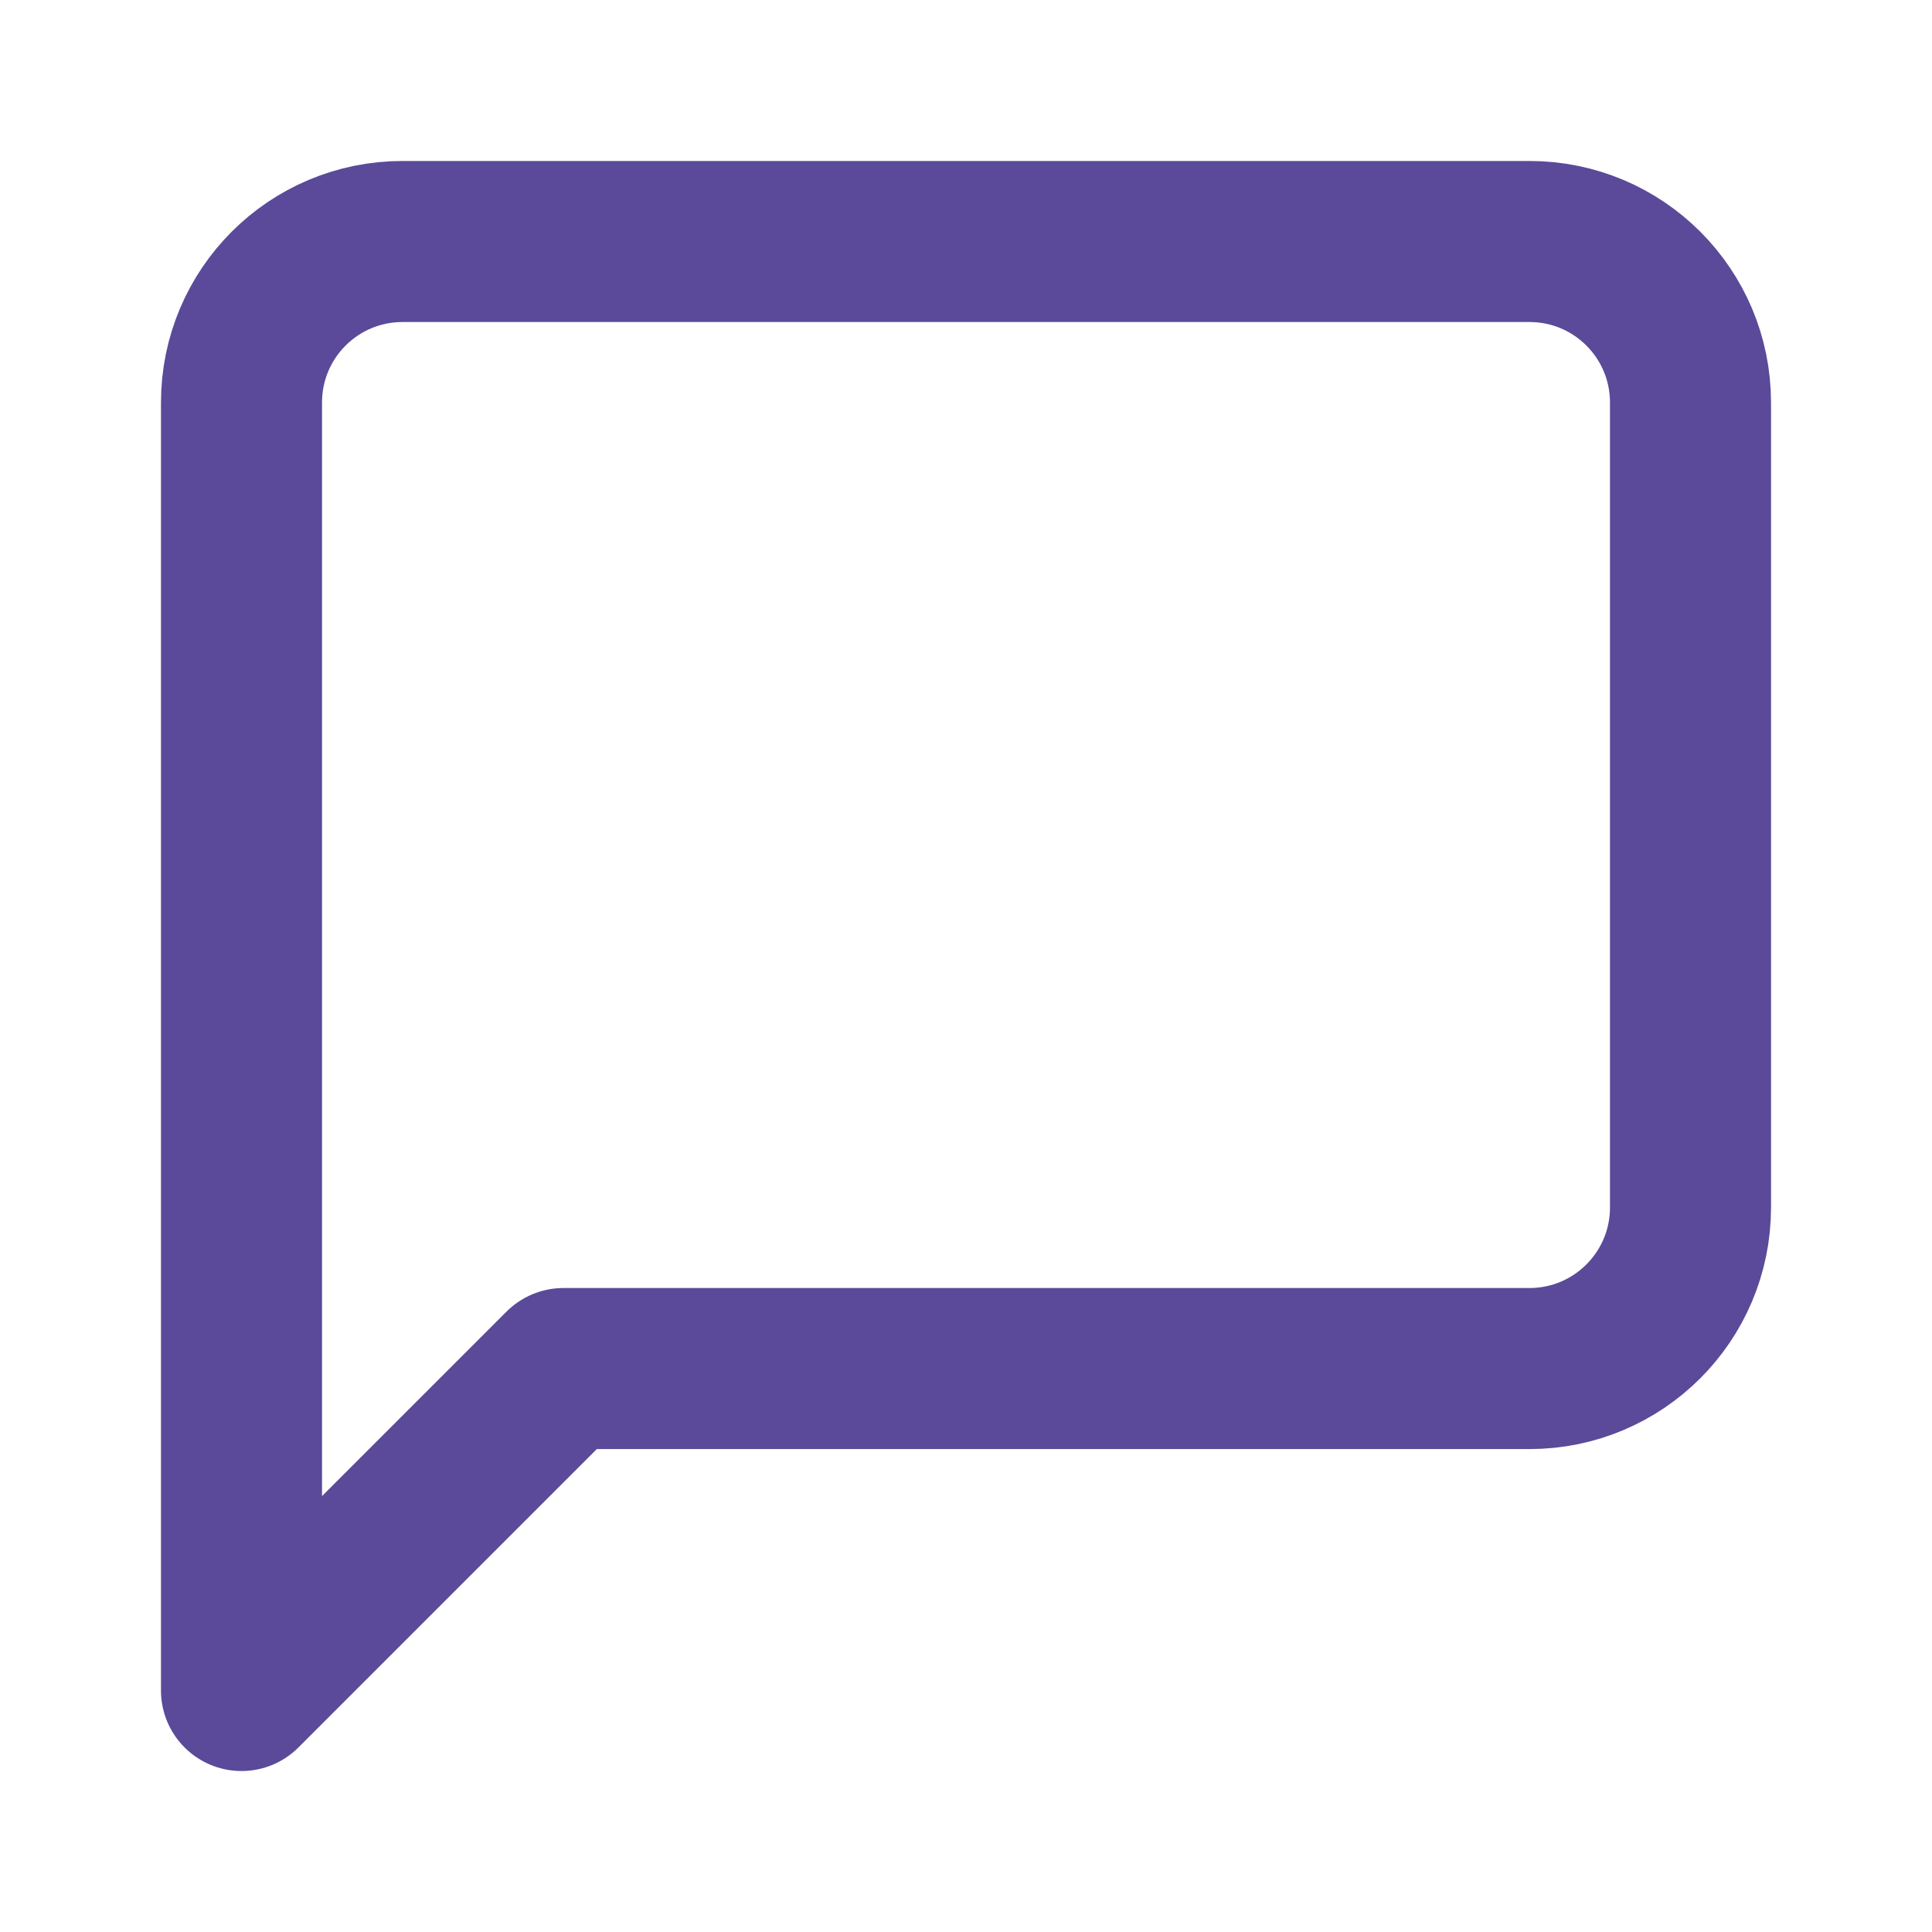
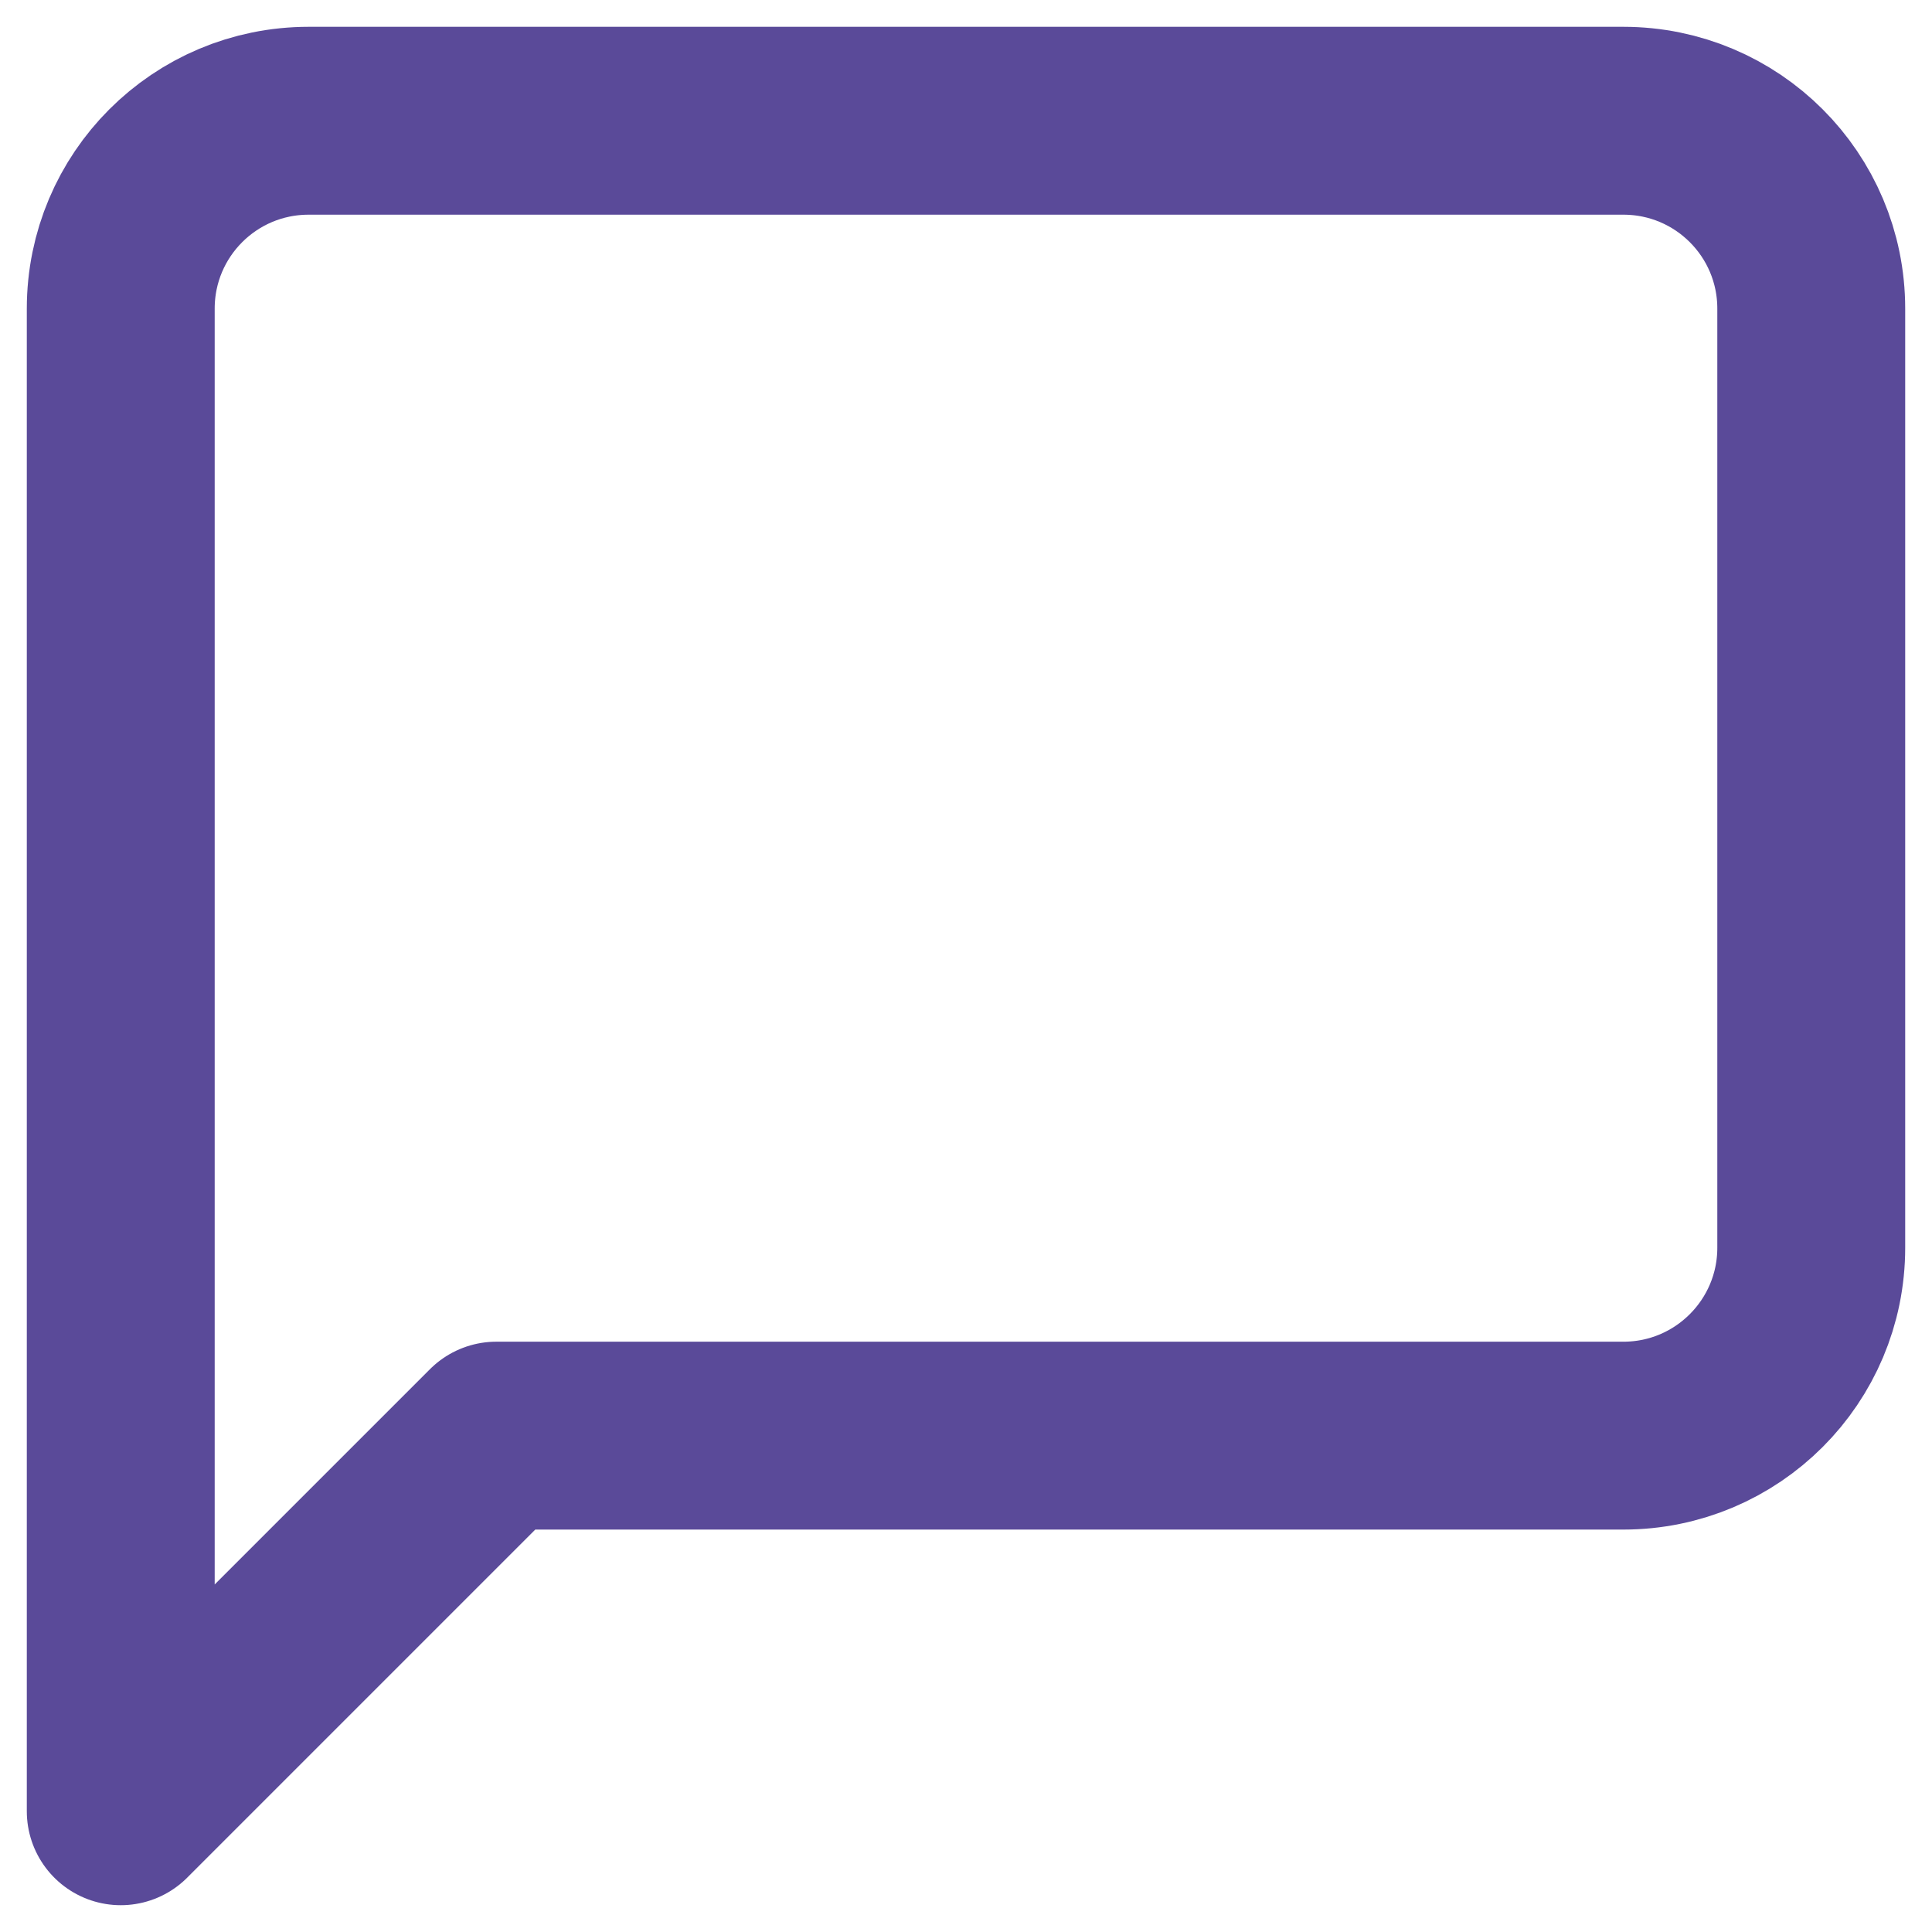
- <svg xmlns="http://www.w3.org/2000/svg" width="14" height="14" viewBox="0 0 14 14" fill="none">
-   <path fill-rule="evenodd" clip-rule="evenodd" d="M12.25 8.75C12.25 9.394 11.728 9.917 11.083 9.917H4.083L1.75 12.25V2.917C1.75 2.272 2.272 1.75 2.917 1.75H11.083C11.728 1.75 12.25 2.272 12.25 2.917V8.75Z" stroke="#422F8A" stroke-opacity="0.87" stroke-width="1.167" stroke-linecap="round" stroke-linejoin="round" />
+ <svg xmlns="http://www.w3.org/2000/svg" width="12" height="12" viewBox="0 0 12 12" fill="none">
+   <path fill-rule="evenodd" clip-rule="evenodd" d="M11.25 7.75C11.25 8.394 10.728 8.917 10.083 8.917H3.083L0.75 11.25V1.917C0.75 1.272 1.272 0.75 1.917 0.75H10.083C10.728 0.75 11.25 1.272 11.25 1.917V7.75Z" stroke="#422F8A" stroke-opacity="0.87" stroke-width="1.167" stroke-linecap="round" stroke-linejoin="round" />
</svg>
